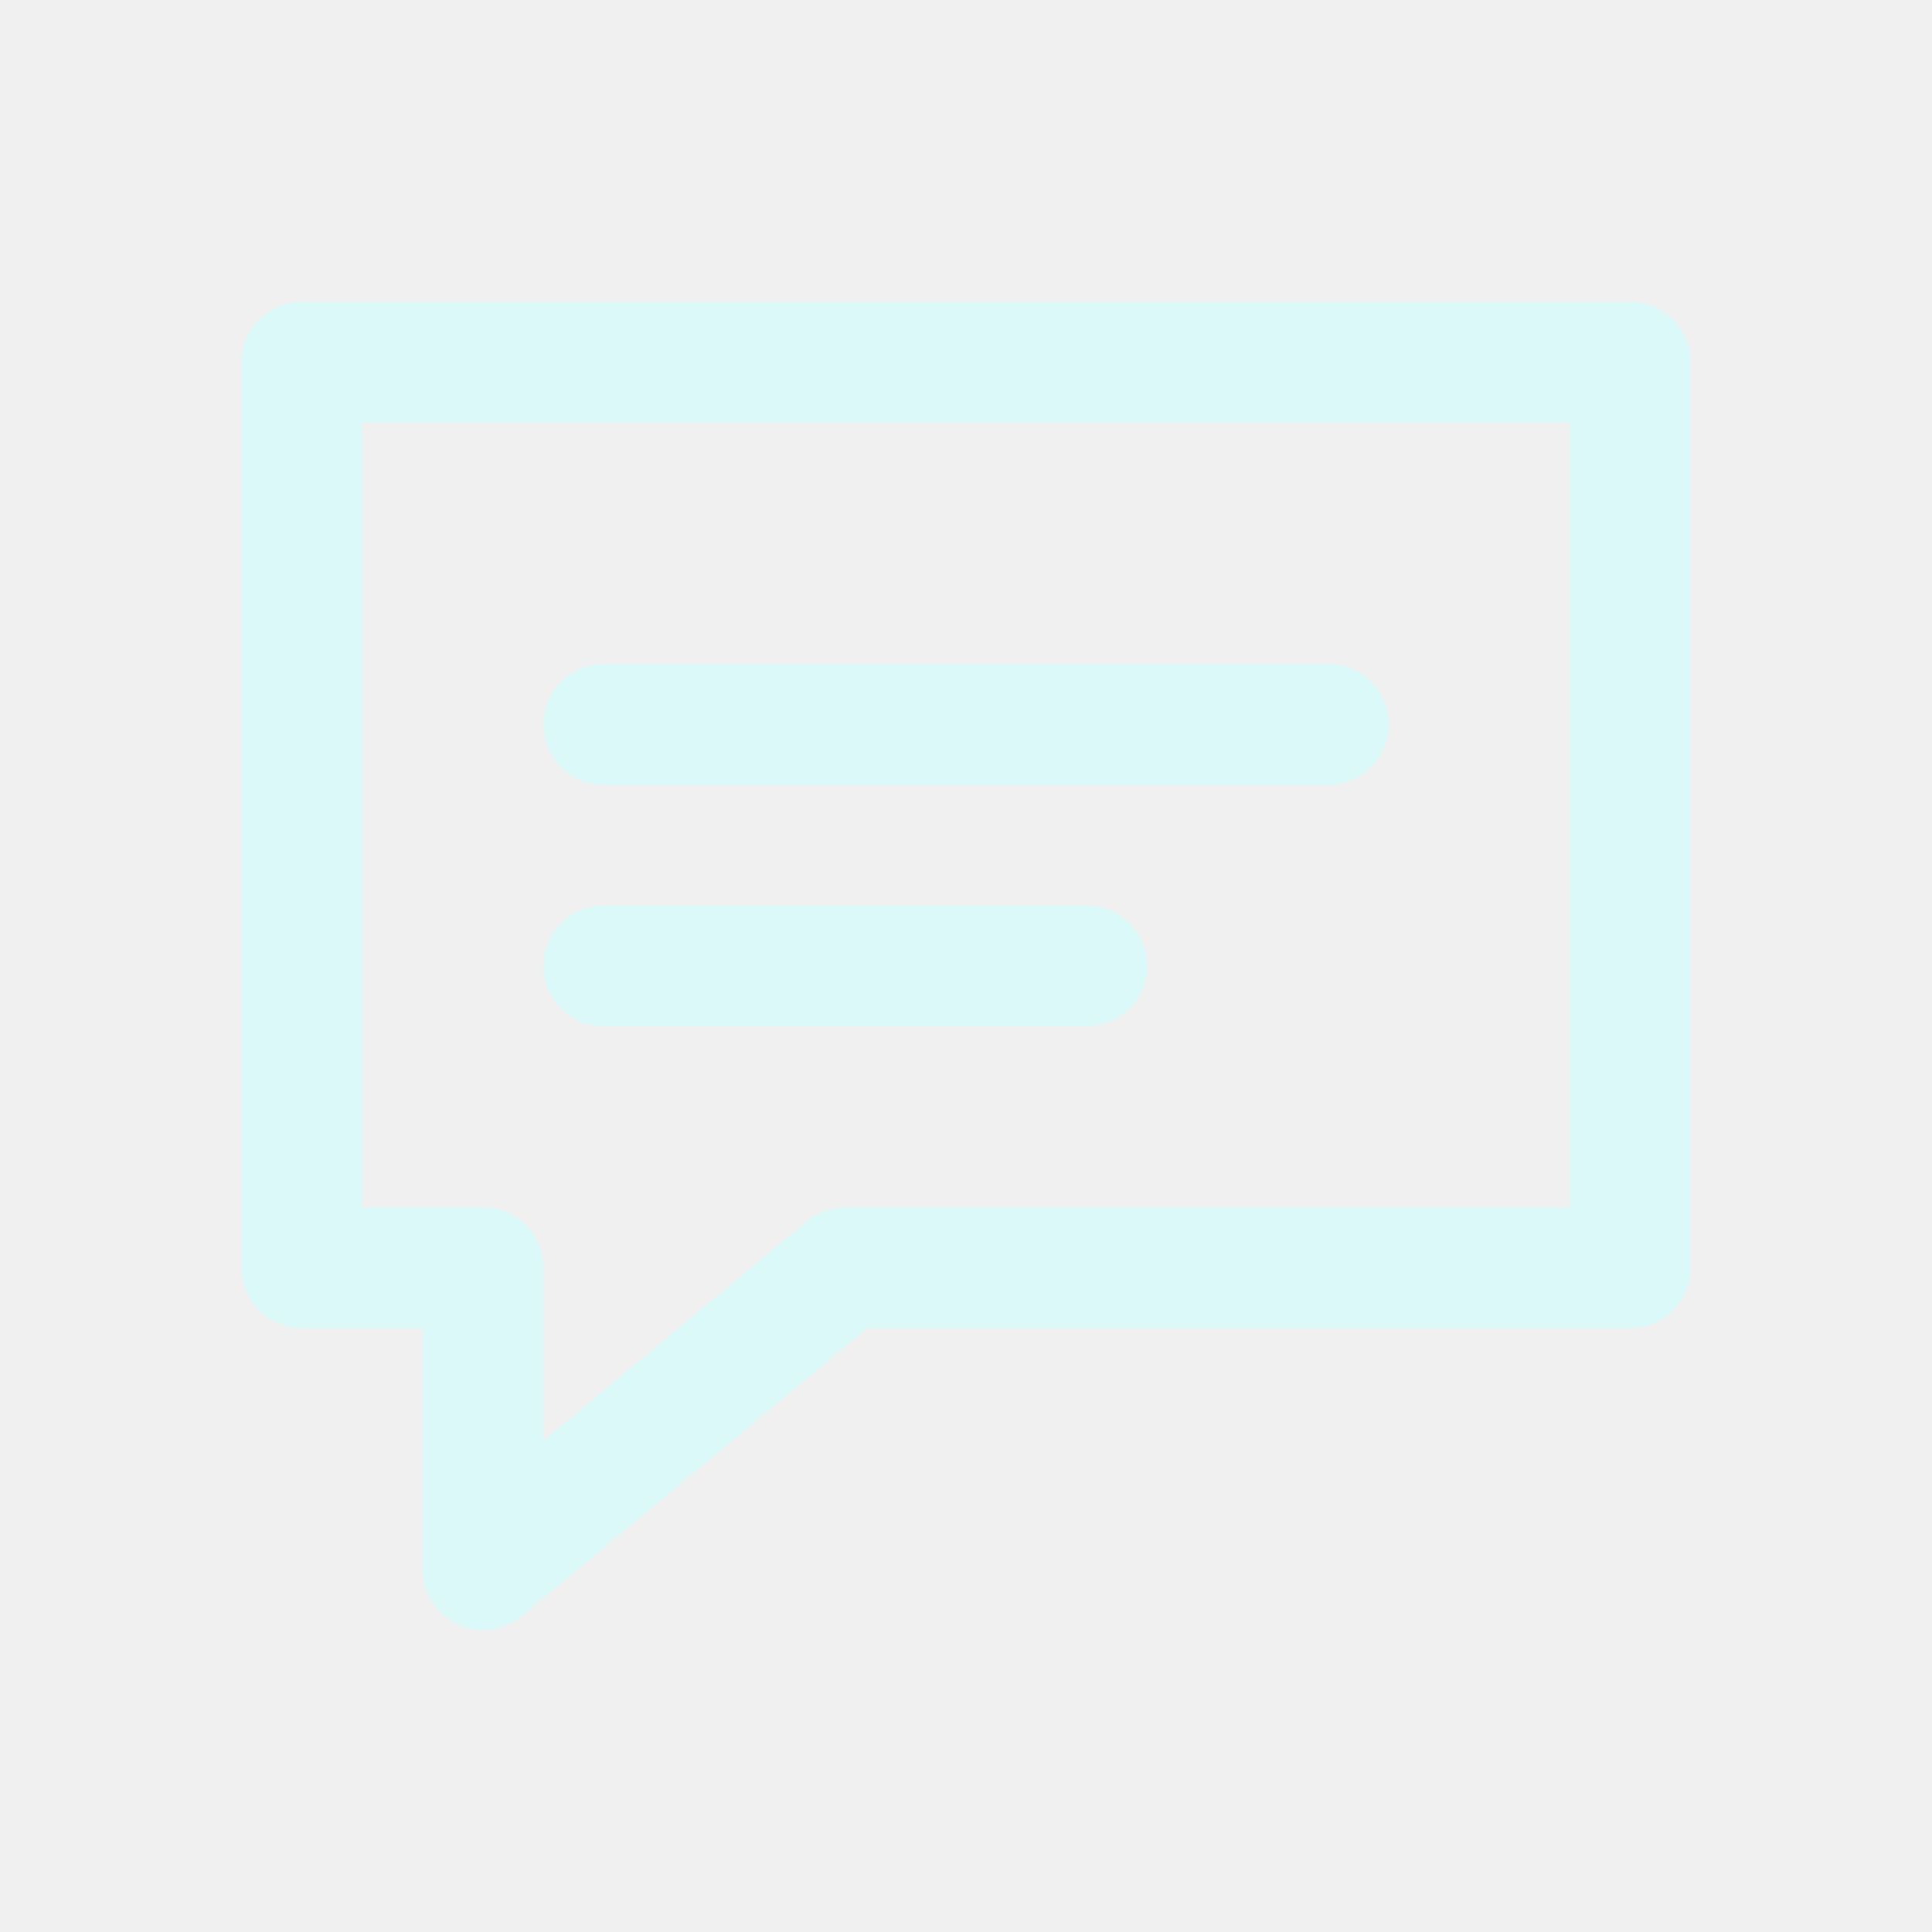
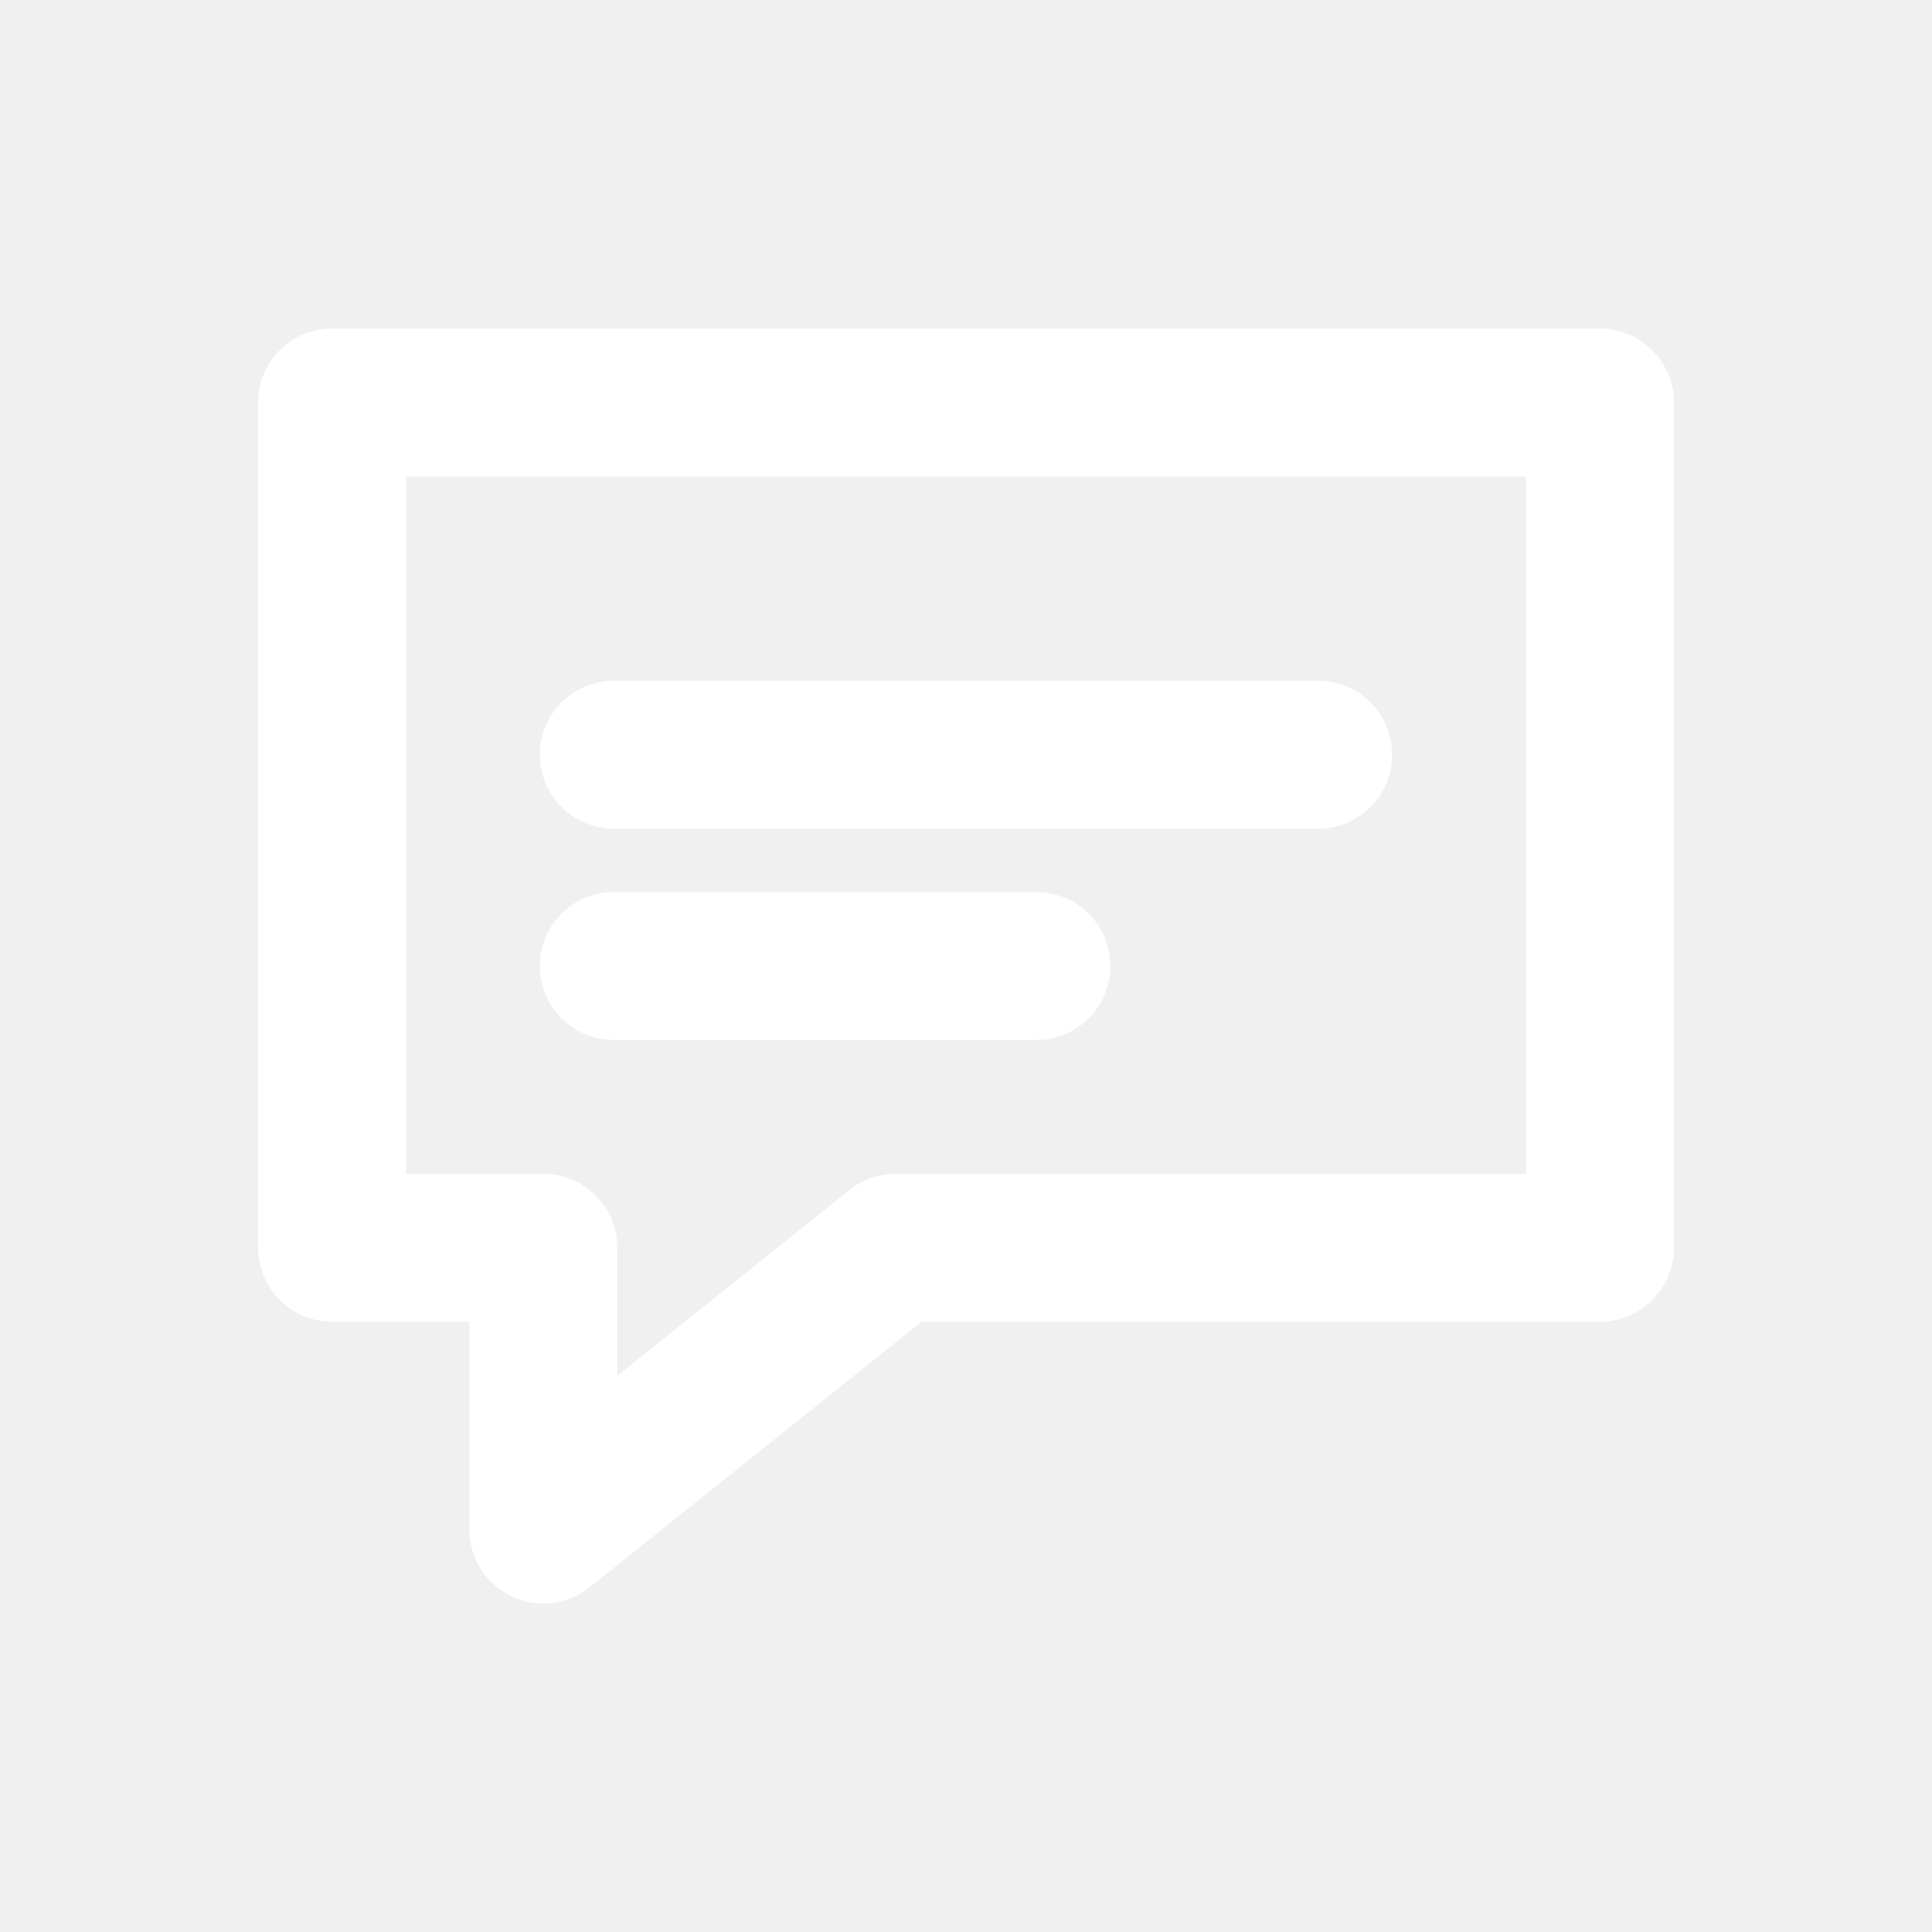
<svg xmlns="http://www.w3.org/2000/svg" width="32" height="32" viewBox="0 0 32 32">
-   <path d="M5 6h22v15H14l-6 5v-5H5zm5 6h12m-12 4h8" fill="none" stroke="#dbf9f8" stroke-width="2" stroke-linecap="round" stroke-linejoin="round" />
+   <g class="ui-icon" transform="translate(2 2) scale(1.166667)" fill="none" stroke="#ffffff" stroke-width="2.1" stroke-linecap="round" stroke-linejoin="round">
+     <path d="M3 4h18v12H11l-5 4v-4H3zM7 9h10m-10 3h6" />
+   </g>
</svg>
